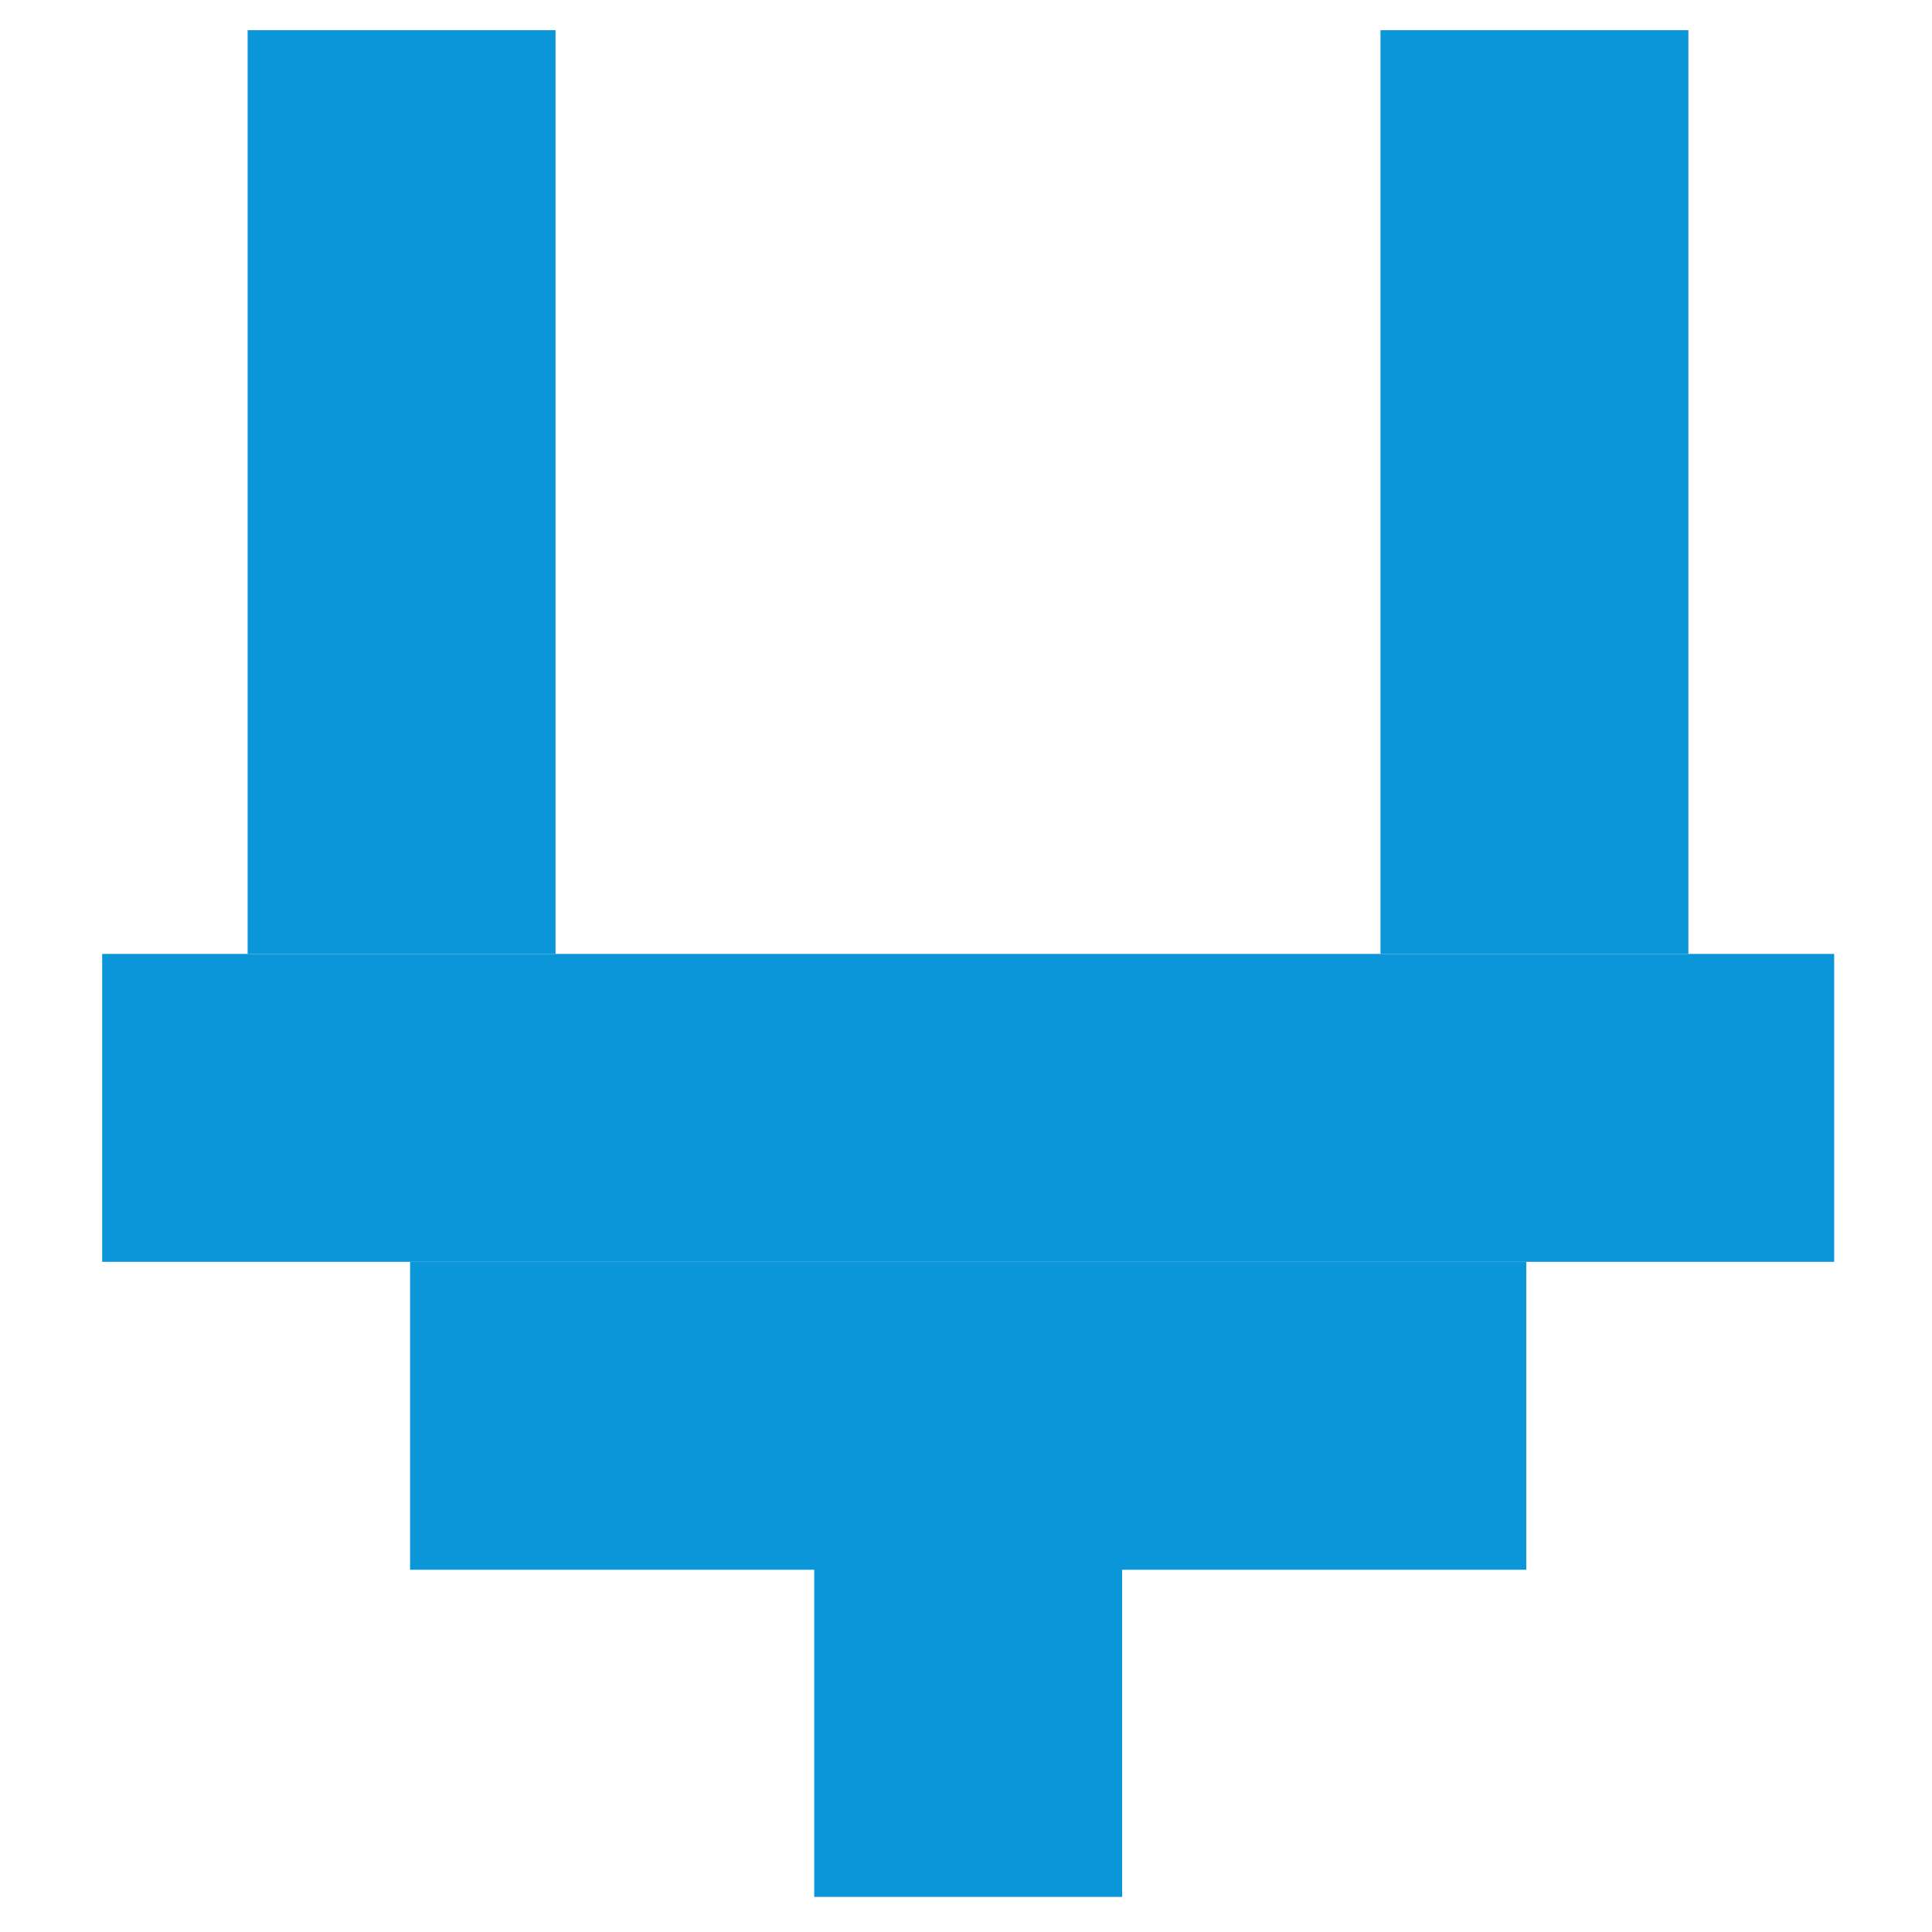
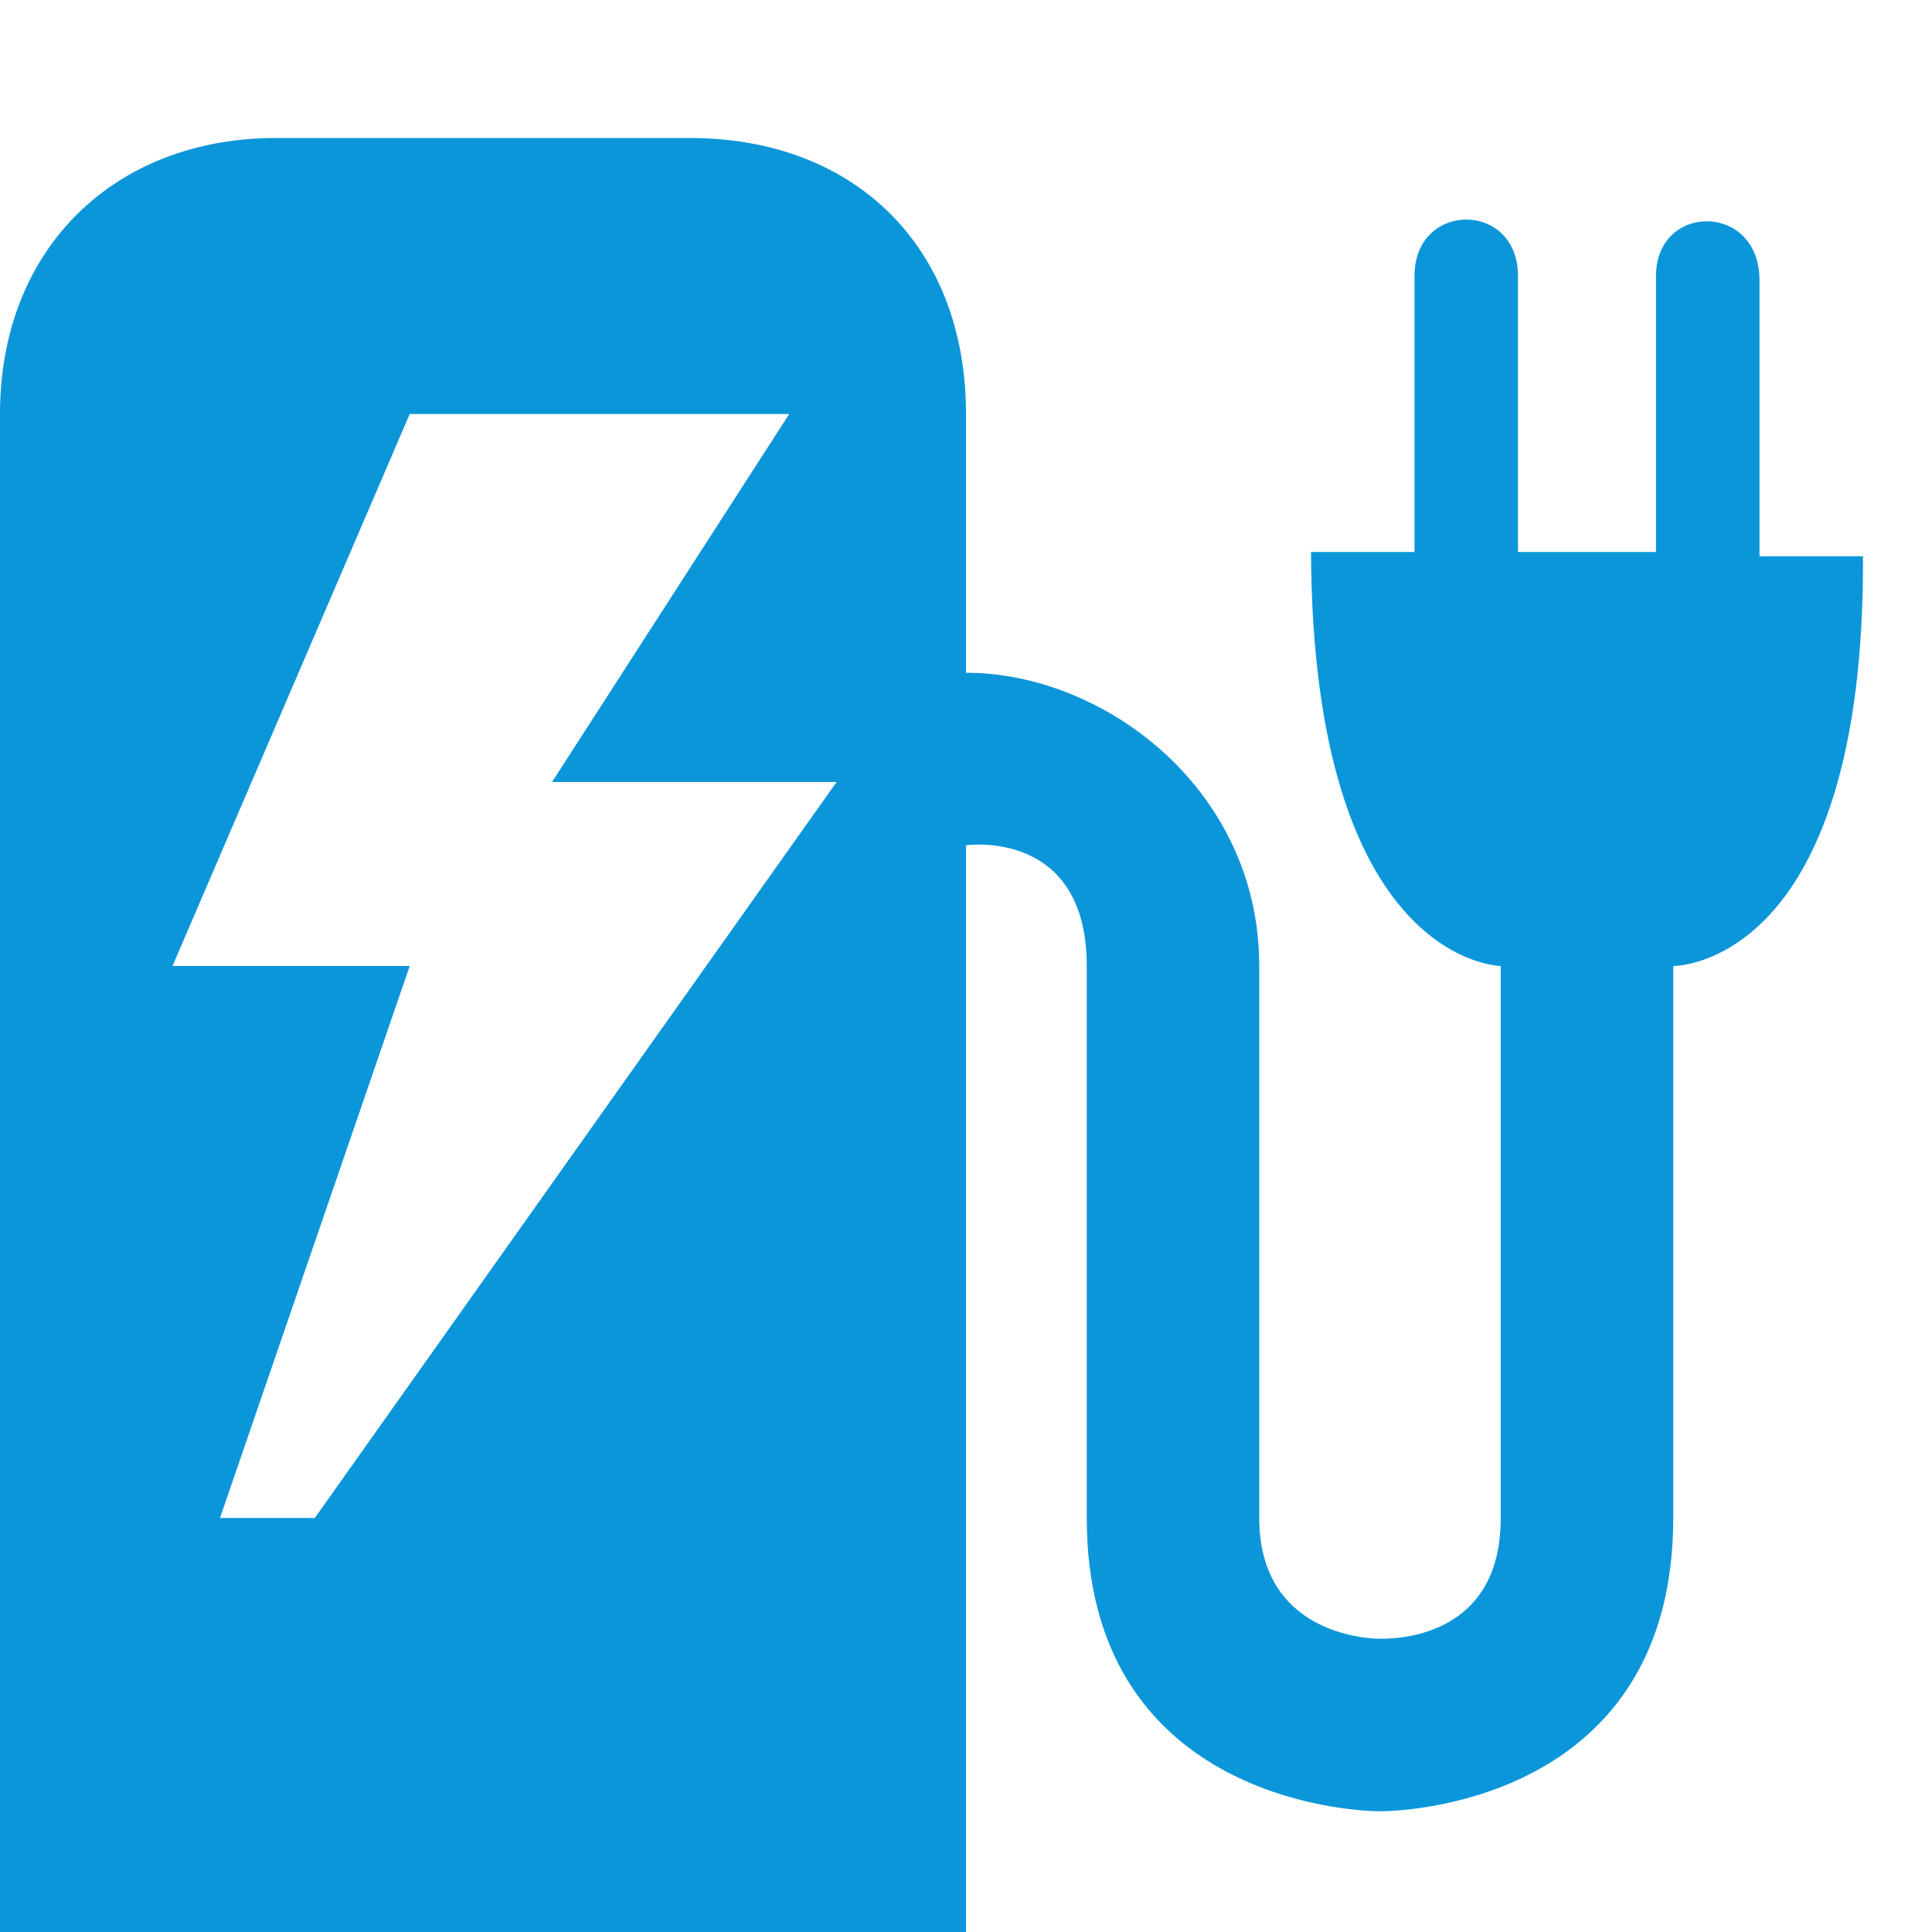
- <svg xmlns="http://www.w3.org/2000/svg" width="68.267" height="68.267" id="svg2816" version="1.1" viewBox="0 0 64 64">
-   <defs id="defs2818">
-     <linearGradient id="linearGradient3647">
-       <stop style="stop-color:#da0092;stop-opacity:1;" offset="0" id="stop3649" />
-       <stop style="stop-color:#da0092;stop-opacity:0;" offset="1" id="stop3651" />
-     </linearGradient>
-   </defs>
-   <g id="layer1">
-     <g id="g5271" transform="matrix(1.275,0,0,1.275,-8.727814,-12.3875)" style="stroke-width:0.948">
-       <path d="m 44.875,17.486 a 11.378,7.014 0 0 1 -4.226,5.456 11.378,7.014 0 0 1 -9.539,1.403 l 2.388,-6.858 z" id="path3627" style="fill:none;stroke:#da0092;stroke-width:0.474;stroke-linecap:butt;stroke-linejoin:round;stroke-miterlimit:4;stroke-dasharray:none;stroke-dashoffset:0;stroke-opacity:0" />
-       <rect y="34.5" x="9.5" height="8" width="45" id="rect3648-3" style="fill:#0b96da;fill-opacity:1;fill-rule:evenodd;stroke:none;stroke-width:2.843" />
-       <rect y="42.5" x="17.5" height="8" width="29" id="rect3648-3-3" style="fill:#0b96da;fill-opacity:1;fill-rule:evenodd;stroke:none;stroke-width:2.282" />
-       <rect y="10.5" x="13.279" height="24" width="8" id="rect3648-3-6" style="fill:#0b96da;fill-opacity:1;fill-rule:evenodd;stroke:none;stroke-width:2.076" />
-       <rect y="10.5" x="42.712" height="24" width="8" id="rect3648-3-6-7" style="fill:#0b96da;fill-opacity:1;fill-rule:evenodd;stroke:none;stroke-width:2.076" />
-       <rect y="50" x="28" height="9" width="8" id="rect3648-3-6-5" style="fill:#0b96da;fill-opacity:1;fill-rule:evenodd;stroke:none;stroke-width:1.271" />
-     </g>
-   </g>
+ <svg xmlns="http://www.w3.org/2000/svg" id="svg2" viewBox="0 0 14 14" height="14" width="14" version="1.1">
+   <defs id="defs6" />
+   <rect style="visibility:hidden;fill:none;stroke:none" id="canvas" y="0" x="0" height="14" width="14" />
+   <path style="fill:#0c96da;fill-opacity:1;stroke:none" id="charging-station" d="M 2,1 C 0.834,1 0,1.796 0,3 L 0,14 7,14 7,6.125 C 7,6.125 7.875,6 7.875,7 l 0,4 c 0,2 1.865,2.125 2.125,2.125 0.276,0 2.125,-0.125 2.125,-2.125 l 0,-4 c 0,0 1.388,0.017 1.375,-2.969 l -0.75,0 0,-2 C 12.75,1.464 12,1.468 12,2 l 0,2 -1,0 0,-2 C 11,1.454 10.25,1.455 10.25,2 l 0,2 -0.75,0 c 0.013,2.986 1.375,3 1.375,3 l 0,4 c 0,0.874 -0.767,0.875 -0.875,0.875 -0.108,0 -0.875,-0.043 -0.875,-0.875 l 0,-4 C 9.125,5.719 8,4.875 7,4.875 L 7,3 C 7,1.778 6.184,1 5,1 Z m 0.969,2 2.75,0 L 4,5.667 l 2.062,0 L 2.281,11 1.594,11 2.969,7 1.25,7 Z" />
</svg>
